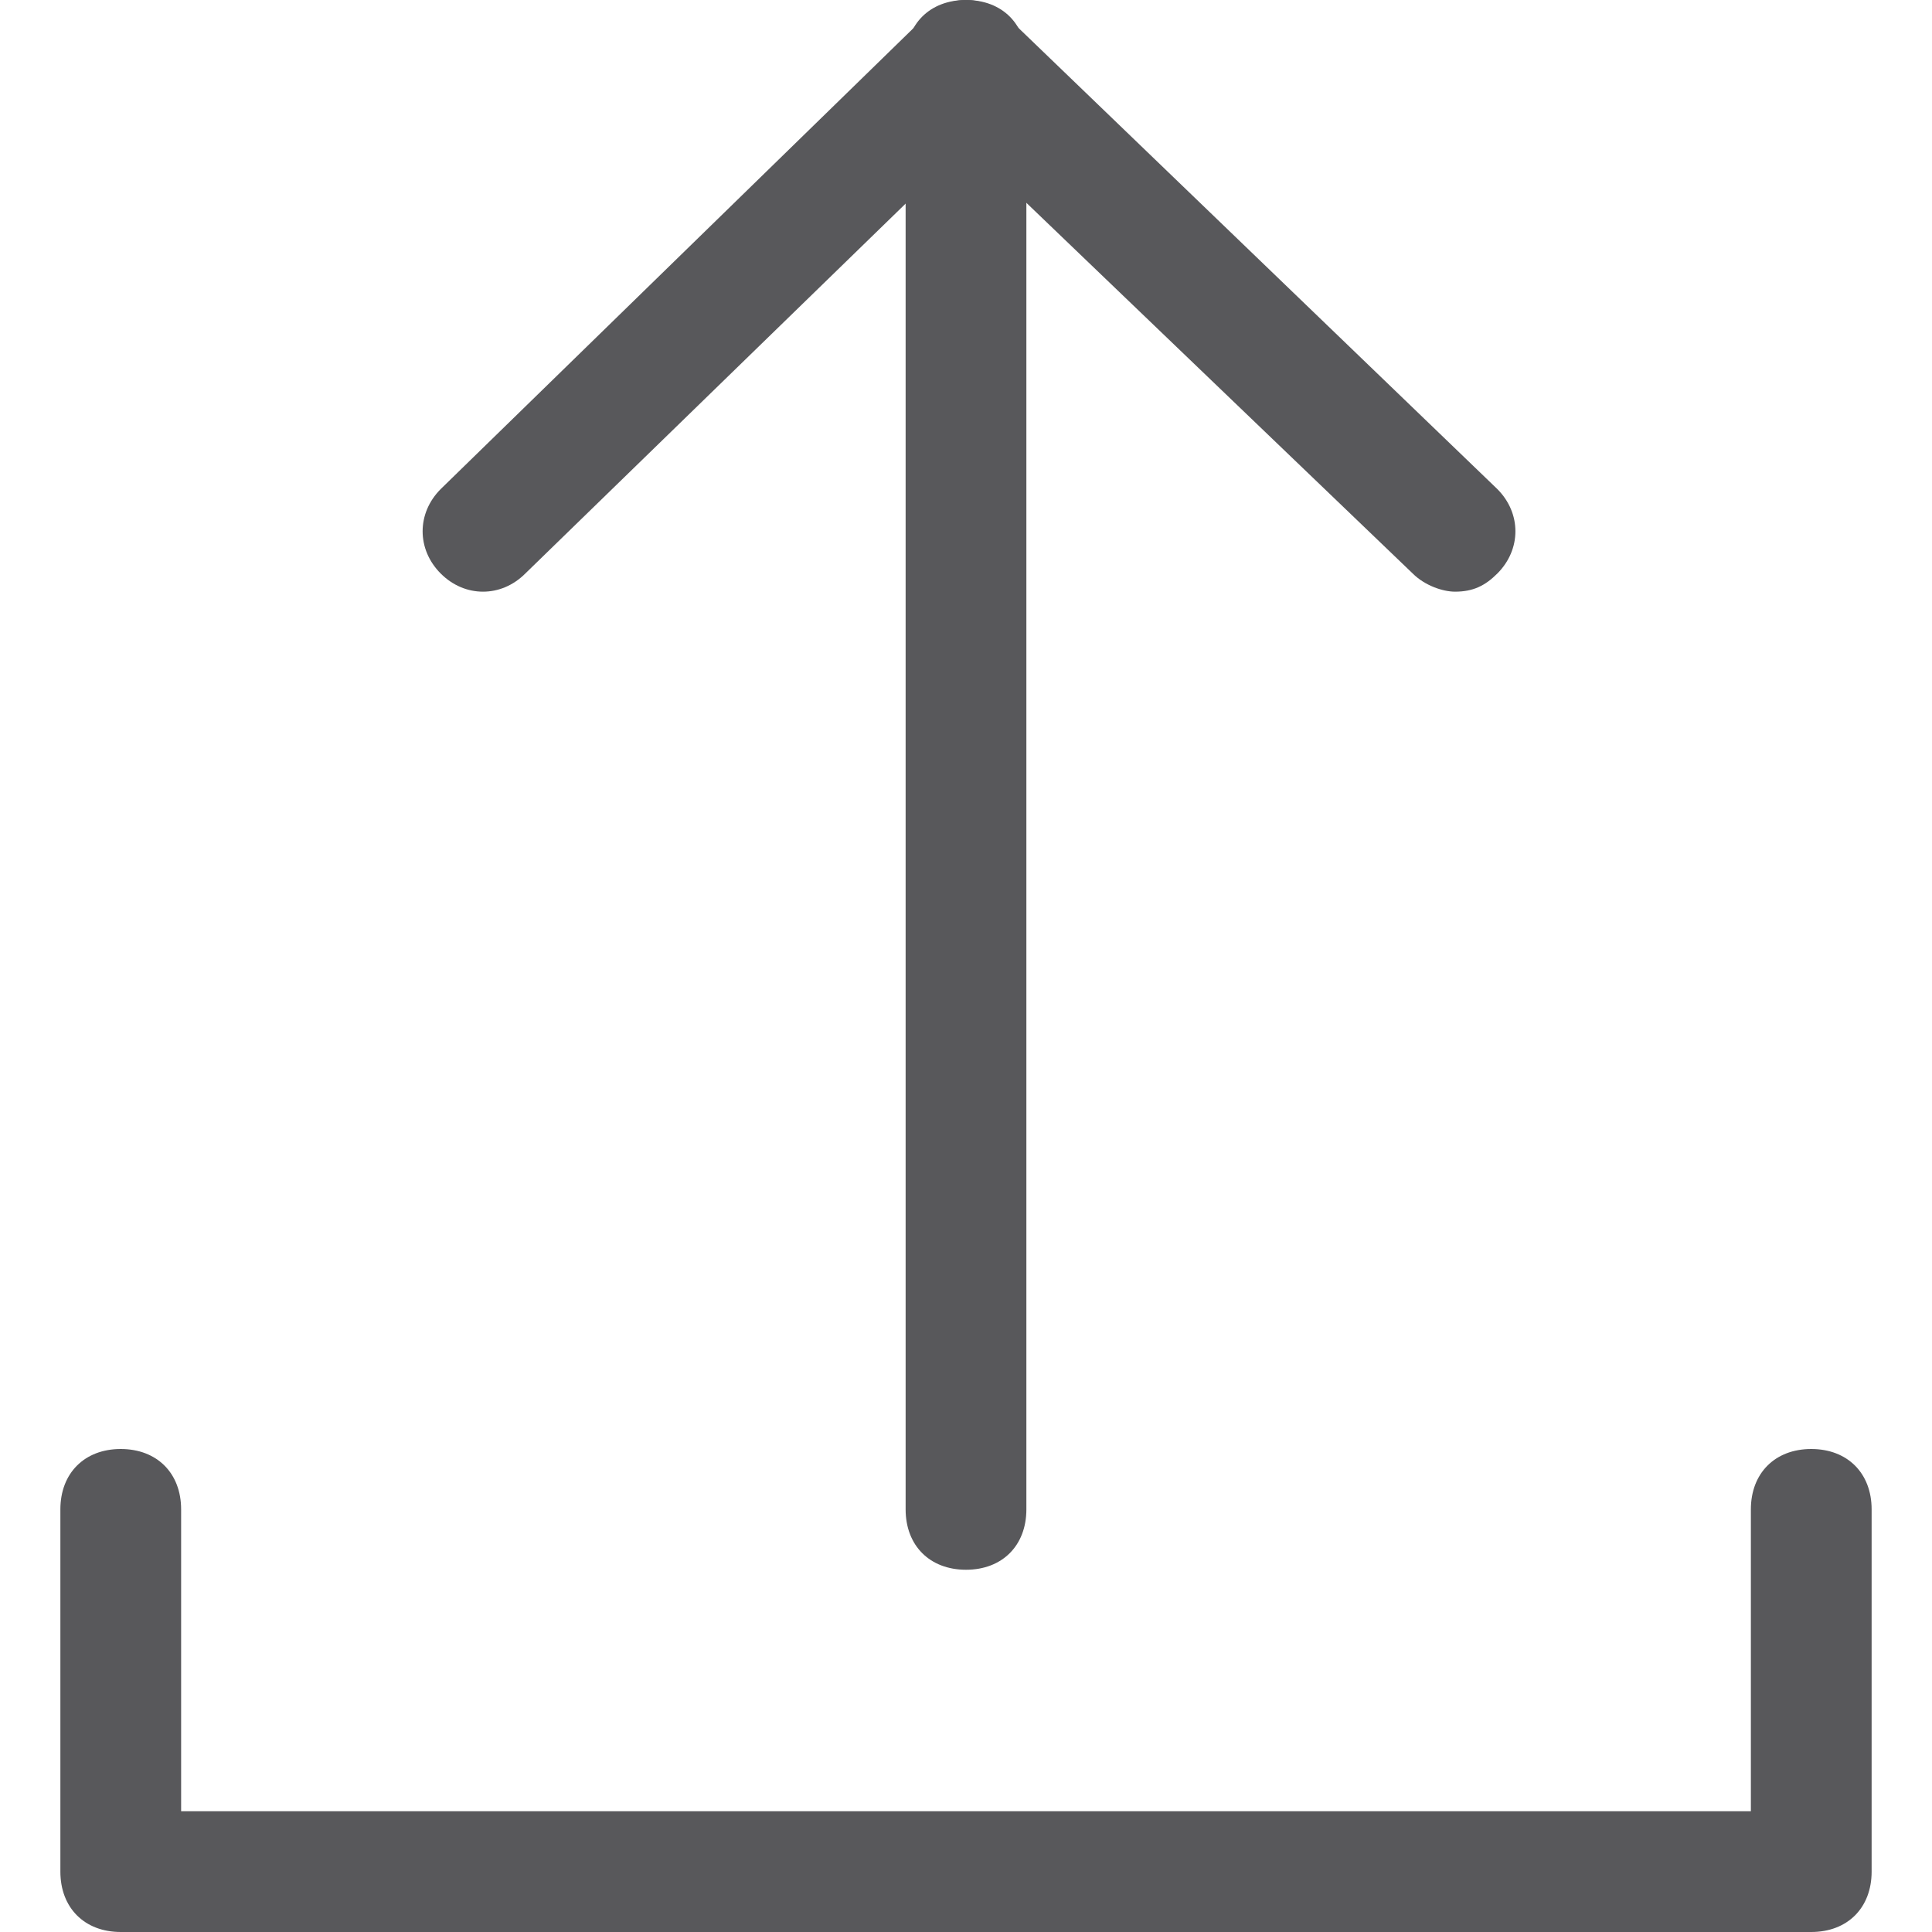
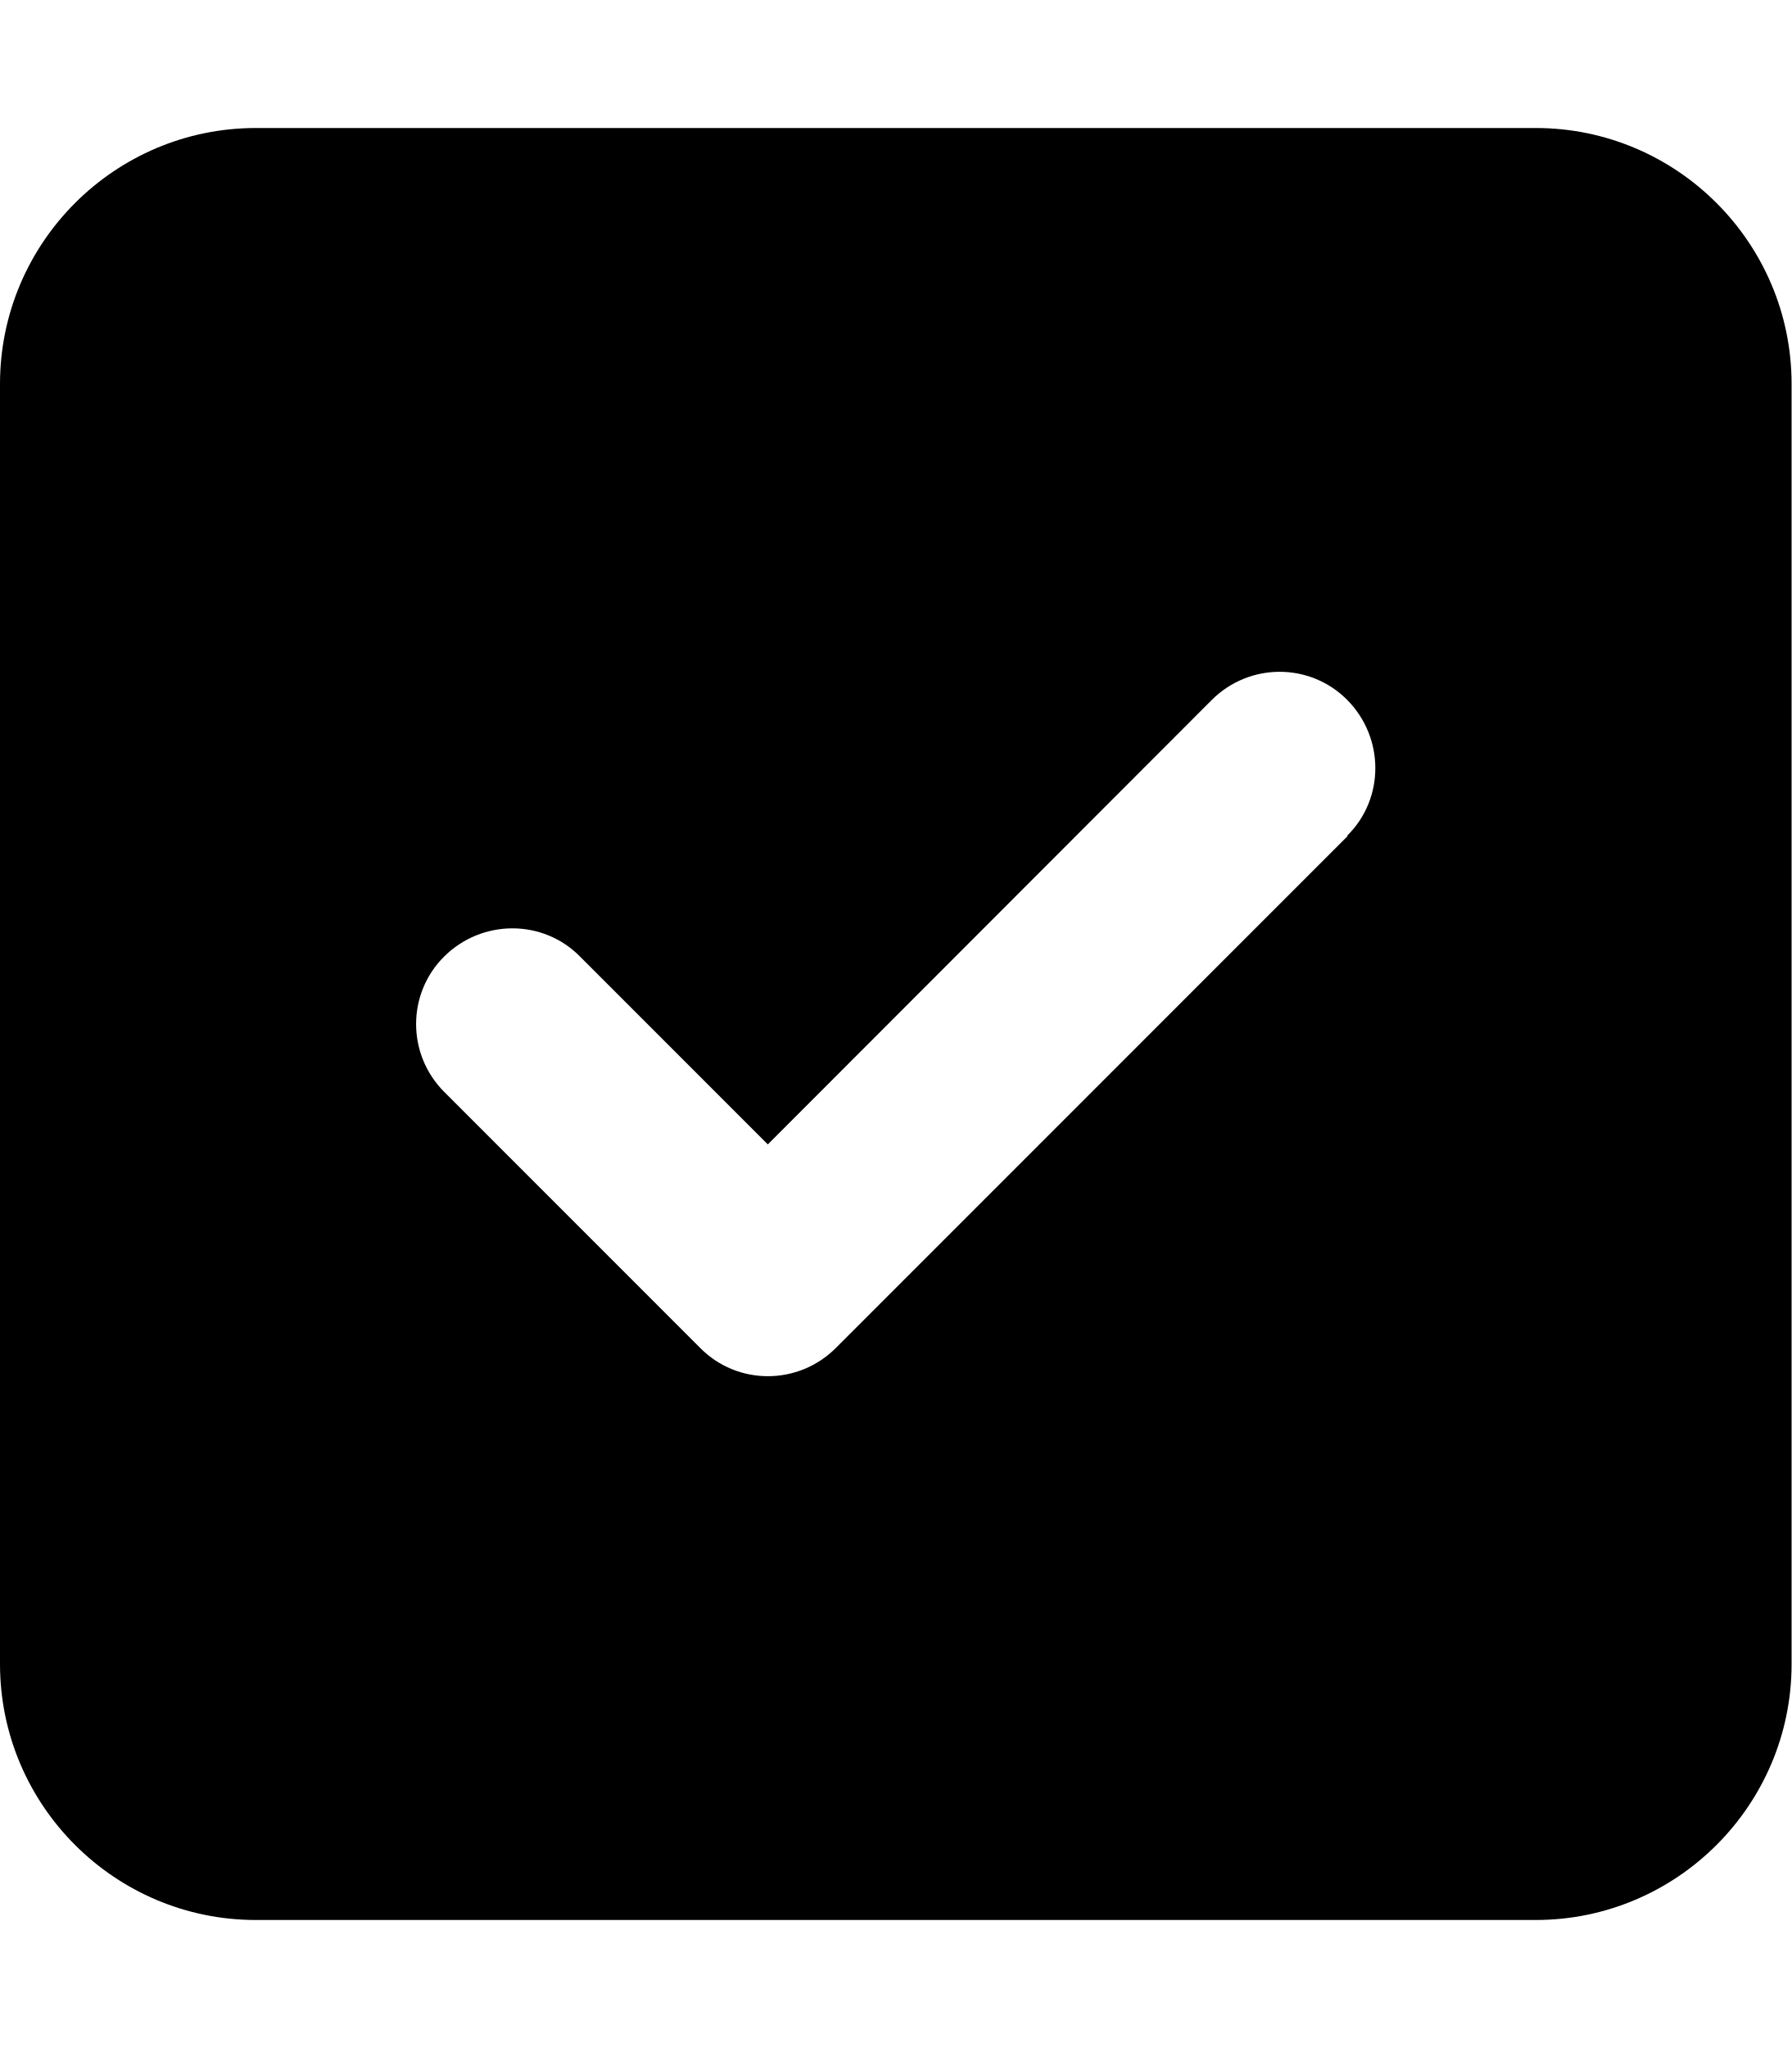
- <svg xmlns="http://www.w3.org/2000/svg" version="1.1" id="Layer_1" x="0px" y="0px" width="32px" height="32px" viewBox="-283 385 32 32" enable-background="new -283 385 32 32" xml:space="preserve">
-   <g>
-     <g>
-       <path fill="#58585B" d="M-253,417h-28c-0.6,0-1-0.4-1-1v-6c0-0.6,0.4-1,1-1s1,0.4,1,1v5h26v-5c0-0.6,0.4-1,1-1s1,0.4,1,1v6    C-252,416.6-252.4,417-253,417z" />
-     </g>
-     <g>
-       <g>
-         <path fill="#58585B" d="M-258.9,394.8c-0.2,0-0.5-0.1-0.7-0.3l-7.4-7.1l-7.3,7.1c-0.4,0.4-1,0.4-1.4,0s-0.4-1,0-1.4l8-7.8     c0.4-0.4,1-0.4,1.4,0l8.1,7.8c0.4,0.4,0.4,1,0,1.4C-258.4,394.7-258.6,394.8-258.9,394.8z" />
-       </g>
-       <g>
-         <path fill="#58585B" d="M-267,411c-0.6,0-1-0.4-1-1v-24c0-0.6,0.4-1,1-1s1,0.4,1,1v24C-266,410.6-266.4,411-267,411z" />
-       </g>
-     </g>
-   </g>
+ <svg xmlns="http://www.w3.org/2000/svg" viewBox="0 0 448 512">
+   <path d="M64 32C28.7 32 0 60.7 0 96V416c0 35.3 28.7 64 64 64H384c35.3 0 64-28.7 64-64V96c0-35.3-28.7-64-64-64H64zM337 209L209 337c-9.4 9.4-24.6 9.4-33.9 0l-64-64c-9.4-9.4-9.4-24.6 0-33.9s24.6-9.4 33.9 0l47 47L303 175c9.4-9.4 24.6-9.4 33.9 0s9.4 24.6 0 33.9z" />
</svg>
